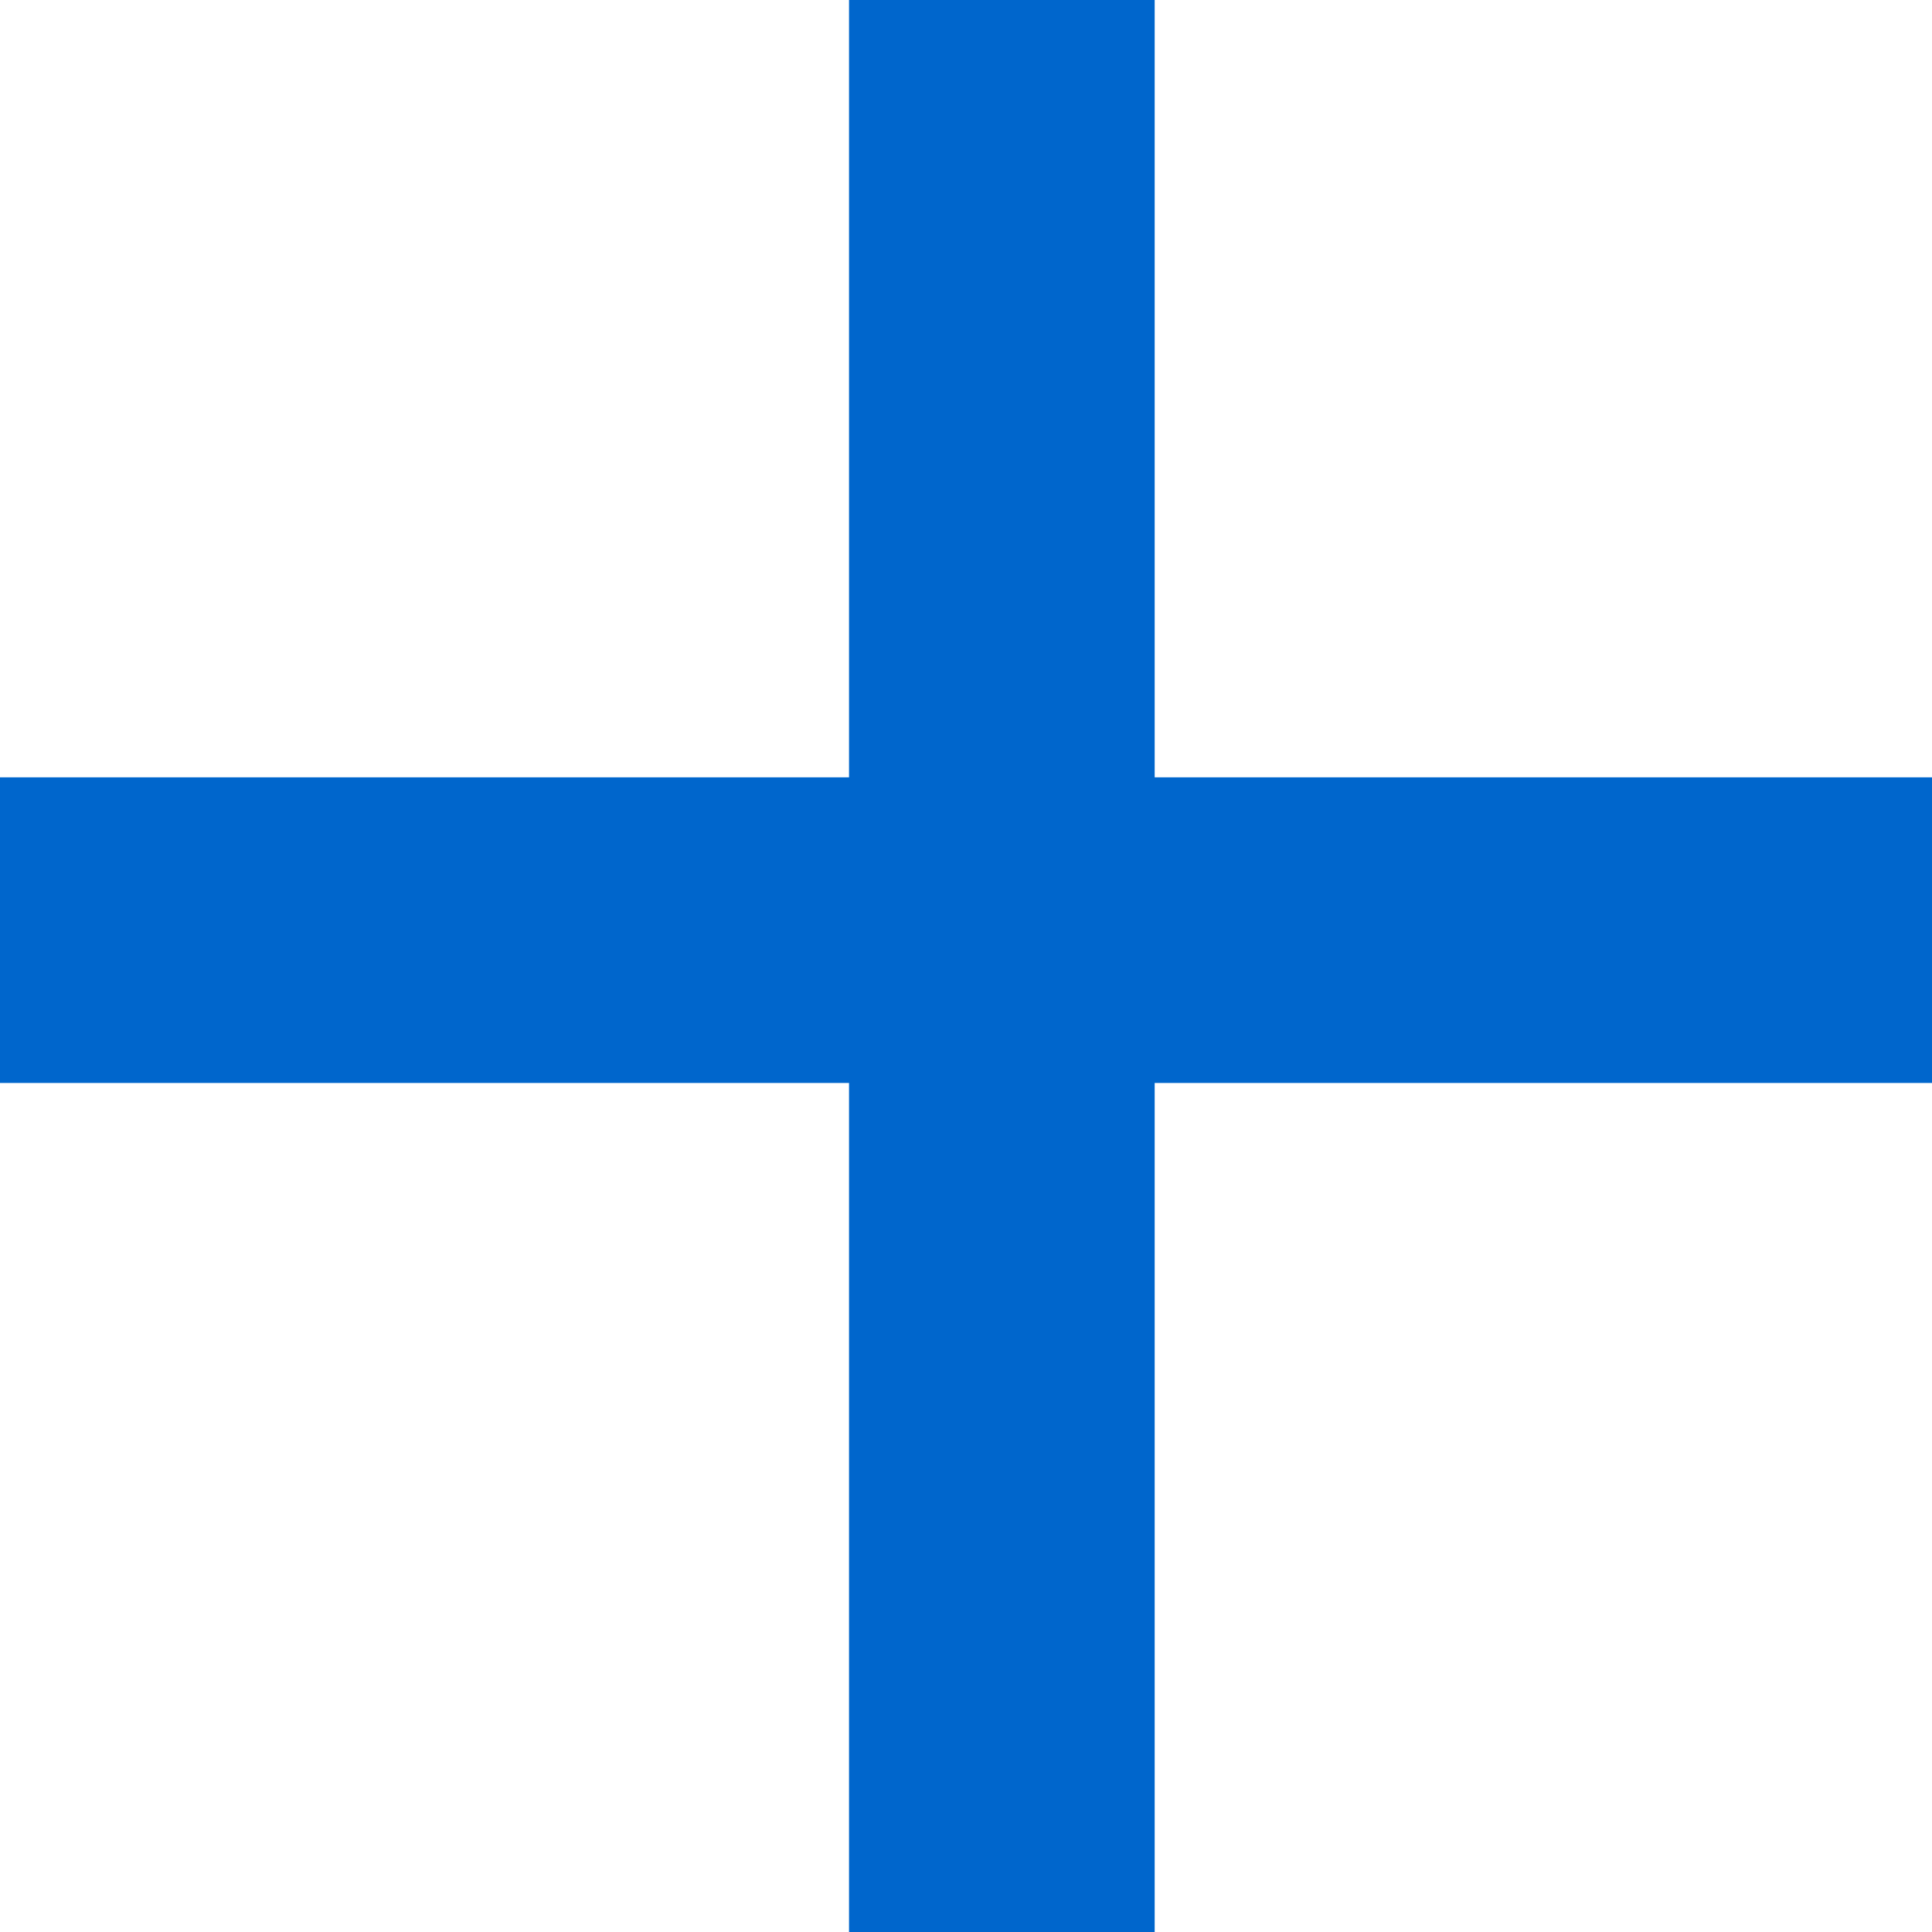
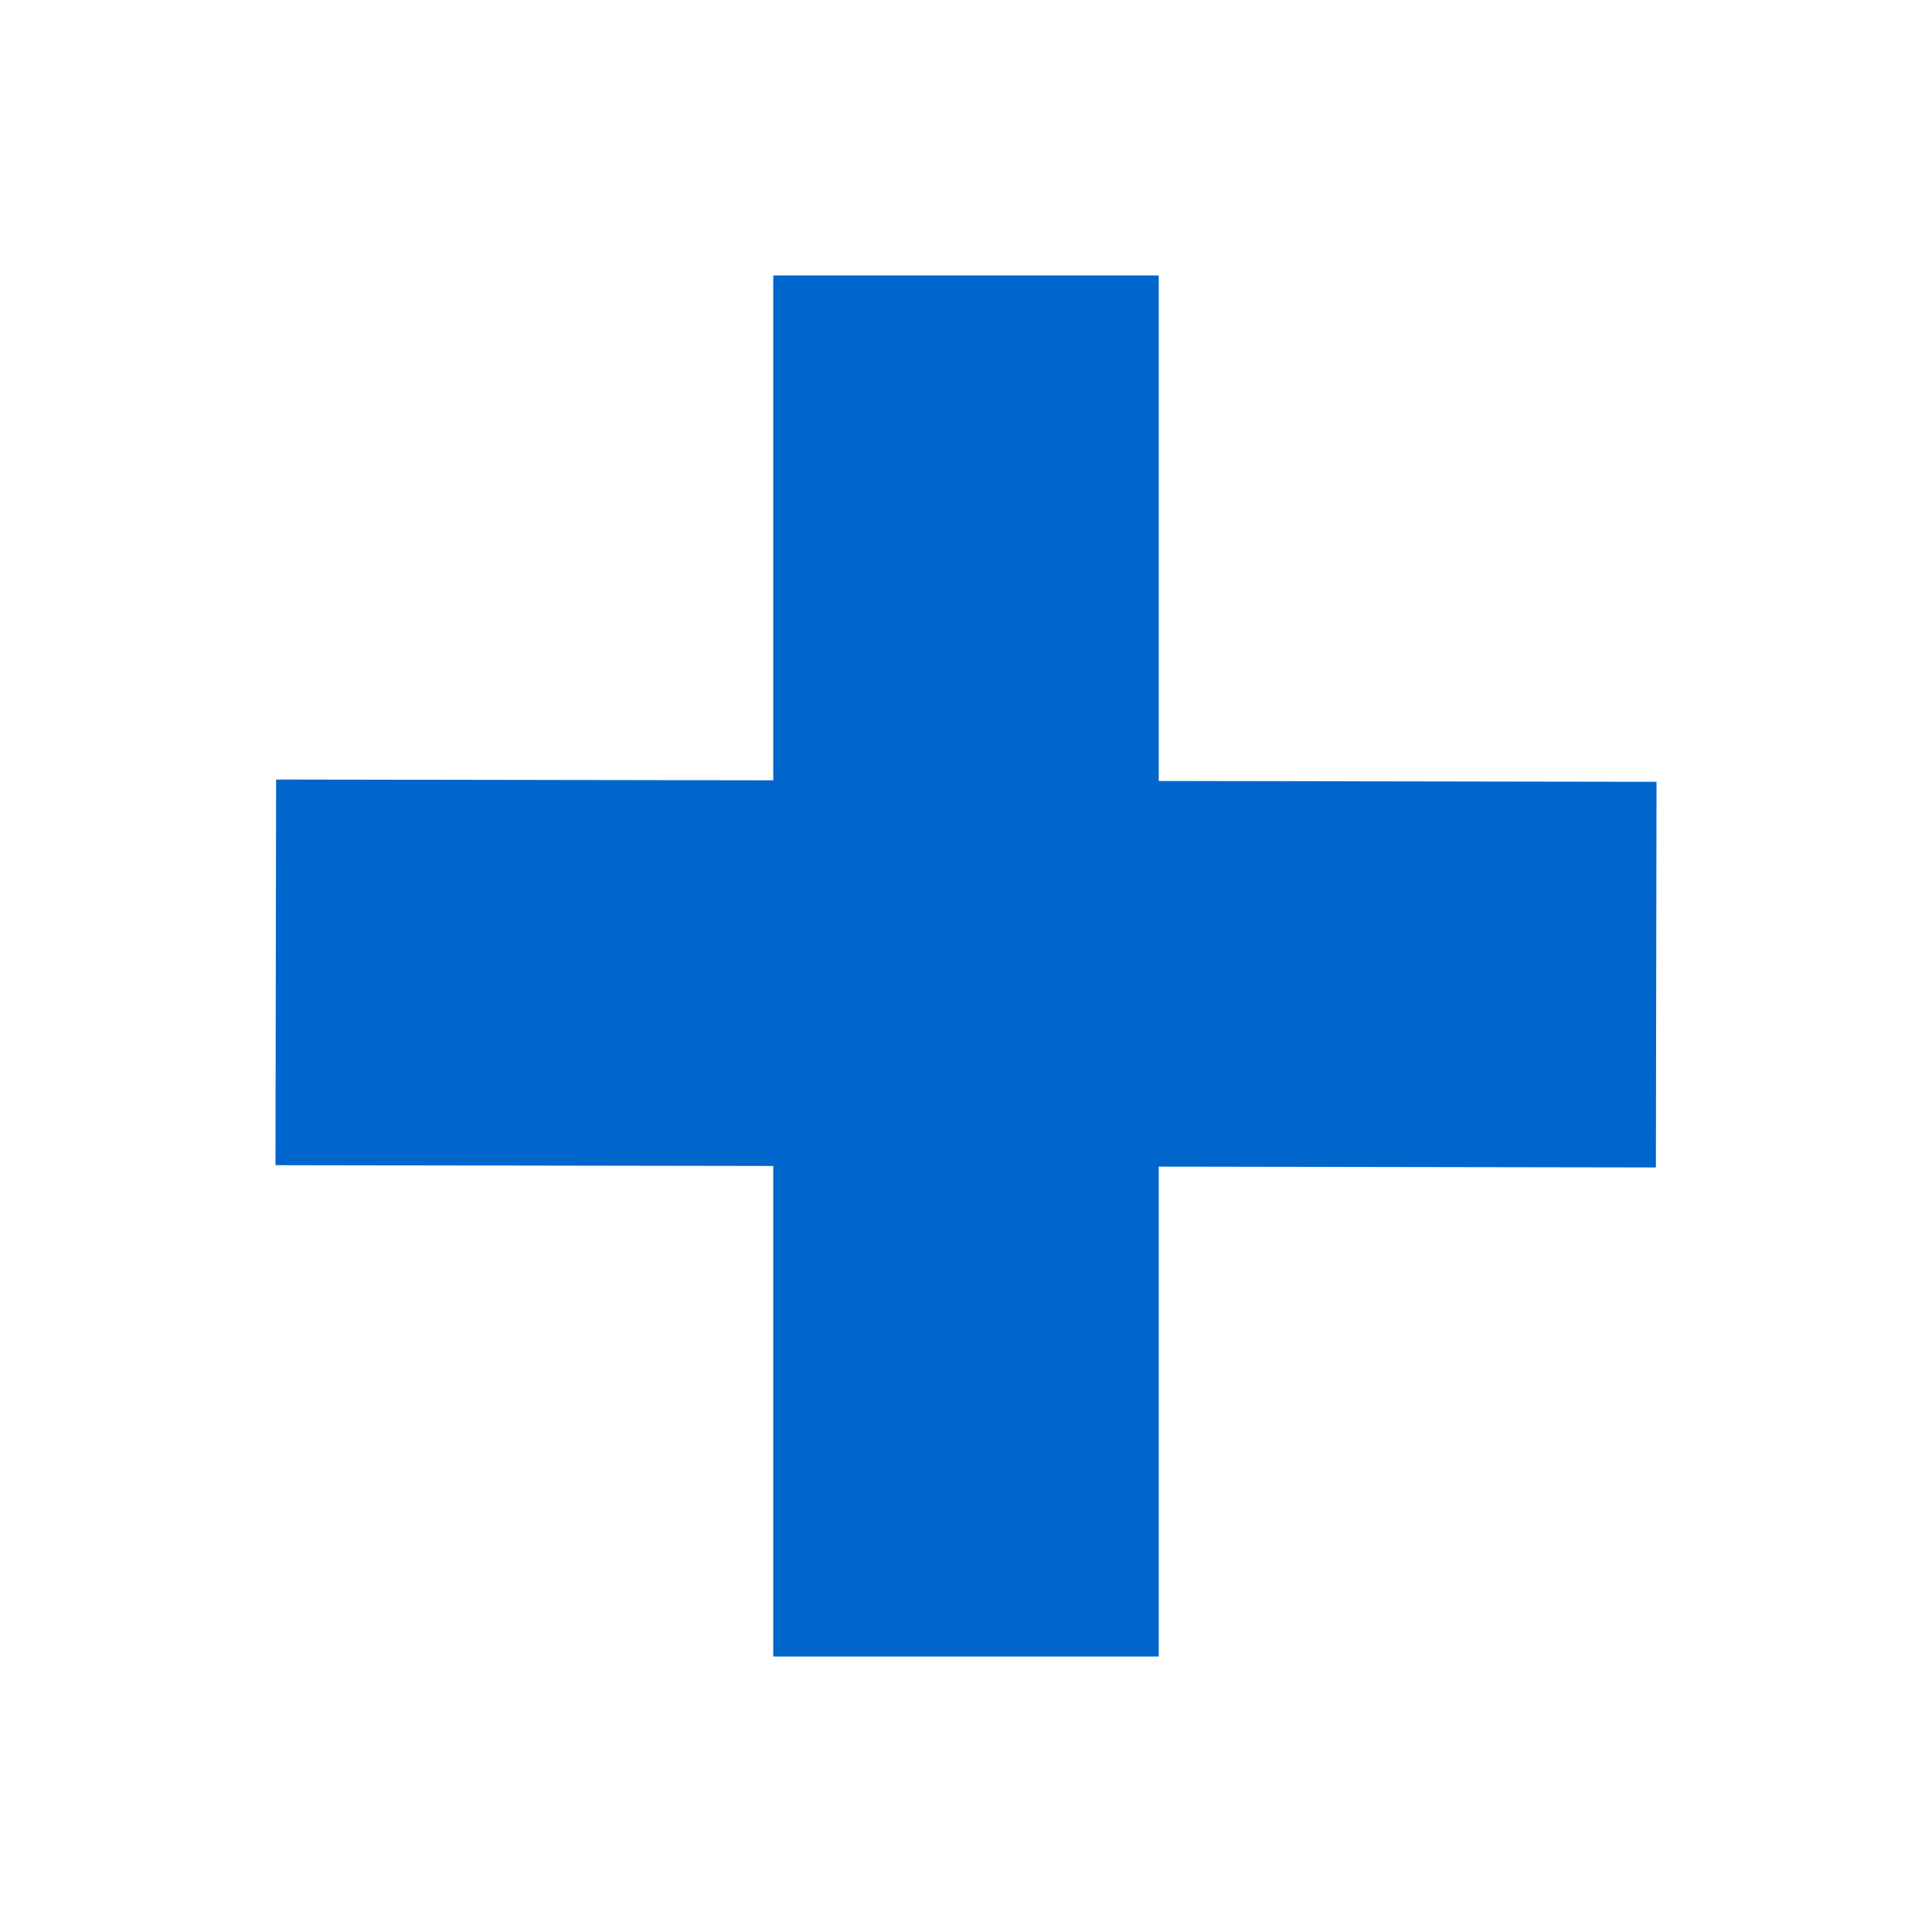
<svg xmlns="http://www.w3.org/2000/svg" width="1024" height="1024" id="svg3090" version="1.1">
  <defs id="defs3092" />
  <g style="display:none" transform="translate(0,-28.36218)" id="g4059">
    <path id="path4061" d="m 644,29.487 c -61.041,0 -111.788,26.168 -122.281,60.656 l -82.719,0 0,112.219 410,0 0,-112.219 -82.719,0 C 755.788,55.655 705.041,29.487 644,29.487 z m 0,40.781 c 30.77,0 55.719,14.833 55.719,33.125 0,18.292 -24.949,33.094 -55.719,33.094 -30.77,0 -55.719,-14.802 -55.719,-33.094 0,-18.292 24.949,-33.125 55.719,-33.125 z m -380,67.094 0,915 760,0 0,-915 -115,0 0,89.469 0,25.531 -530,0 0,-25.531 0,-89.469 -115,0 z" style="fill:#2e3436;fill-opacity:1;stroke:none" />
    <rect y="377.362" x="379" height="560" width="530" id="rect4063" style="fill:#eeeeec;fill-opacity:1;stroke:none" />
-     <path transform="matrix(1.473684,0,0,1.076923,-57.8421,-18.28255)" d="m 391.429,475.429 c 0,20.513 -12.152,37.143 -27.143,37.143 -14.991,0 -27.143,-16.629 -27.143,-37.143 0,-20.513 12.152,-37.143 27.143,-37.143 14.991,0 27.143,16.629 27.143,37.143 z" id="path4067" style="fill:#2e3436;fill-opacity:1;stroke:none" />
+     <path transform="matrix(1.473684,0,0,1.076923,-57.8421,-18.28255)" d="m 391.429,475.429 a 27.143,37.143 0 0 1 -27.143,37.143 27.143,37.143 0 0 1 -27.143,-37.143 27.143,37.143 0 0 1 27.143,-37.143 27.143,37.143 0 0 1 27.143,37.143 z" id="path4067" style="fill:#2e3436;fill-opacity:1;stroke:none" />
    <rect y="463.717" x="570.589" height="60" width="277.792" id="rect4069" style="fill:#2e3436;fill-opacity:1;stroke:none" />
    <g transform="translate(114,192.2857)" id="g4071">
-       <path transform="matrix(1.473684,0,0,1.076923,-171.8421,-46.92354)" d="m 391.429,475.429 c 0,20.513 -12.152,37.143 -27.143,37.143 -14.991,0 -27.143,-16.629 -27.143,-37.143 0,-20.513 12.152,-37.143 27.143,-37.143 14.991,0 27.143,16.629 27.143,37.143 z" id="path4073" style="fill:#2e3436;fill-opacity:1;stroke:none" />
+       <path transform="matrix(1.473684,0,0,1.076923,-171.8421,-46.92354)" d="m 391.429,475.429 a 27.143,37.143 0 0 1 -27.143,37.143 27.143,37.143 0 0 1 -27.143,-37.143 27.143,37.143 0 0 1 27.143,-37.143 27.143,37.143 0 0 1 27.143,37.143 z" id="path4073" style="fill:#2e3436;fill-opacity:1;stroke:none" />
      <rect y="435.076" x="456.589" height="60" width="277.792" id="rect4075" style="fill:#2e3436;fill-opacity:1;stroke:none" />
    </g>
    <g id="g4077" transform="translate(114,355.9305)">
-       <path style="fill:#2e3436;fill-opacity:1;stroke:none" id="path4079" d="m 391.429,475.429 c 0,20.513 -12.152,37.143 -27.143,37.143 -14.991,0 -27.143,-16.629 -27.143,-37.143 0,-20.513 12.152,-37.143 27.143,-37.143 14.991,0 27.143,16.629 27.143,37.143 z" transform="matrix(1.473684,0,0,1.076923,-171.8421,-46.92354)" />
+       <path style="fill:#2e3436;fill-opacity:1;stroke:none" id="path4079" d="m 391.429,475.429 a 27.143,37.143 0 0 1 -27.143,37.143 27.143,37.143 0 0 1 -27.143,-37.143 27.143,37.143 0 0 1 27.143,-37.143 27.143,37.143 0 0 1 27.143,37.143 z" transform="matrix(1.473684,0,0,1.076923,-171.8421,-46.92354)" />
      <rect style="fill:#2e3436;fill-opacity:1;stroke:none" id="rect4081" width="277.792" height="60" x="456.589" y="435.076" />
    </g>
  </g>
  <g id="g4202" transform="translate(0,-28.36218)" style="display:none">
    <path style="fill:#729fcf;fill-opacity:1;stroke:none" d="m 662.571,29.487 c -58.057,0 -106.324,26.168 -116.305,60.656 l -78.676,0 0,112.219 389.962,0 0,-112.219 -78.676,0 c -9.981,-34.488 -58.248,-60.656 -116.305,-60.656 z m 0,40.781 c 29.266,0 52.996,14.833 52.996,33.125 0,18.292 -23.729,33.094 -52.996,33.094 -29.266,0 -52.996,-14.802 -52.996,-33.094 0,-18.292 23.729,-33.125 52.996,-33.125 z m -361.429,67.094 0,915 722.857,0 0,-915 -109.38,0 0,89.469 0,25.531 -504.098,0 0,-25.531 0,-89.469 -109.38,0 z" id="path4204" />
    <rect style="fill:#eeeeec;fill-opacity:1;stroke:none" id="rect4206" width="504.098" height="560" x="410.523" y="377.362" />
-     <path style="fill:#2e3436;fill-opacity:1;stroke:none" id="path4208" d="m 391.429,475.429 c 0,20.513 -12.152,37.143 -27.143,37.143 -14.991,0 -27.143,-16.629 -27.143,-37.143 0,-20.513 12.152,-37.143 27.143,-37.143 14.991,0 27.143,16.629 27.143,37.143 z" transform="matrix(1.473684,0,0,1.076923,-57.8421,-18.28255)" />
+     <path style="fill:#2e3436;fill-opacity:1;stroke:none" id="path4208" d="m 391.429,475.429 a 27.143,37.143 0 0 1 -27.143,37.143 27.143,37.143 0 0 1 -27.143,-37.143 27.143,37.143 0 0 1 27.143,-37.143 27.143,37.143 0 0 1 27.143,37.143 z" transform="matrix(1.473684,0,0,1.076923,-57.8421,-18.28255)" />
    <rect style="fill:#729fcf;fill-opacity:1;stroke:none" id="rect4210" width="264.216" height="60" x="592.748" y="463.717" />
    <g id="g4212" transform="matrix(0.9511278,0,0,1,158.4737,192.2857)" style="fill:#729fcf">
-       <path style="fill:#729fcf;fill-opacity:1;stroke:none" id="path4214" d="m 391.429,475.429 c 0,20.513 -12.152,37.143 -27.143,37.143 -14.991,0 -27.143,-16.629 -27.143,-37.143 0,-20.513 12.152,-37.143 27.143,-37.143 14.991,0 27.143,16.629 27.143,37.143 z" transform="matrix(1.473684,0,0,1.076923,-171.8421,-46.92354)" />
+       <path style="fill:#729fcf;fill-opacity:1;stroke:none" id="path4214" d="m 391.429,475.429 a 27.143,37.143 0 0 1 -27.143,37.143 27.143,37.143 0 0 1 -27.143,-37.143 27.143,37.143 0 0 1 27.143,-37.143 27.143,37.143 0 0 1 27.143,37.143 z" transform="matrix(1.473684,0,0,1.076923,-171.8421,-46.92354)" />
      <rect style="fill:#729fcf;fill-opacity:1;stroke:none" id="rect4216" width="277.792" height="60" x="456.589" y="435.076" />
    </g>
    <g transform="matrix(0.9511278,0,0,1,158.4737,355.9305)" id="g4218" style="fill:#729fcf">
-       <path transform="matrix(1.473684,0,0,1.076923,-171.8421,-46.92354)" d="m 391.429,475.429 c 0,20.513 -12.152,37.143 -27.143,37.143 -14.991,0 -27.143,-16.629 -27.143,-37.143 0,-20.513 12.152,-37.143 27.143,-37.143 14.991,0 27.143,16.629 27.143,37.143 z" id="path4220" style="fill:#729fcf;fill-opacity:1;stroke:none" />
+       <path transform="matrix(1.473684,0,0,1.076923,-171.8421,-46.92354)" d="m 391.429,475.429 a 27.143,37.143 0 0 1 -27.143,37.143 27.143,37.143 0 0 1 -27.143,-37.143 27.143,37.143 0 0 1 27.143,-37.143 27.143,37.143 0 0 1 27.143,37.143 z" id="path4220" style="fill:#729fcf;fill-opacity:1;stroke:none" />
      <rect y="435.076" x="456.589" height="60" width="277.792" id="rect4222" style="fill:#729fcf;fill-opacity:1;stroke:none" />
    </g>
  </g>
  <g id="layer4" style="display:inline" />
  <g id="layer2" style="display:inline">
-     <rect style="fill:#0066cc;fill-opacity:1;stroke:none" id="rect3007" width="162" height="1024" x="450" y="0" />
-     <rect y="0" x="-574" height="1024" width="162" id="rect3009" style="fill:#0066cc;fill-opacity:1;stroke:none" transform="matrix(0,-1,1,0,0,0)" />
+     <rect style="display:inline;fill:#000000;fill-opacity:0;stroke-width:2.491" y="0" x="0" height="1024" width="1024" id="rect4479-9-0-5-7" />
+     <rect style="display:inline;fill:#000000;fill-opacity:0;stroke-width:2.491" y="0" x="0" height="1024" width="1024" id="rect4479-9-0-5-7-7" />
+     <g transform="matrix(2.367885,0,0,2.367885,-3473.388,-971.7197)" style="display:inline;fill:#0066cc;fill-opacity:1" id="g636-9">
+       <rect style="fill:#0066cc;fill-opacity:1;stroke-width:0.714" id="rect4521-5" width="86.284" height="309.132" x="1639.958" y="472.035" />
+       <rect transform="matrix(0.00164921,-0.9999986,0.9999986,0.00165072,0,0)" y="1529.639" x="-668.663" height="308.99" width="86.324" id="rect4523-3" style="fill:#0066cc;fill-opacity:1;stroke-width:0.714" />
+     </g>
  </g>
</svg>
